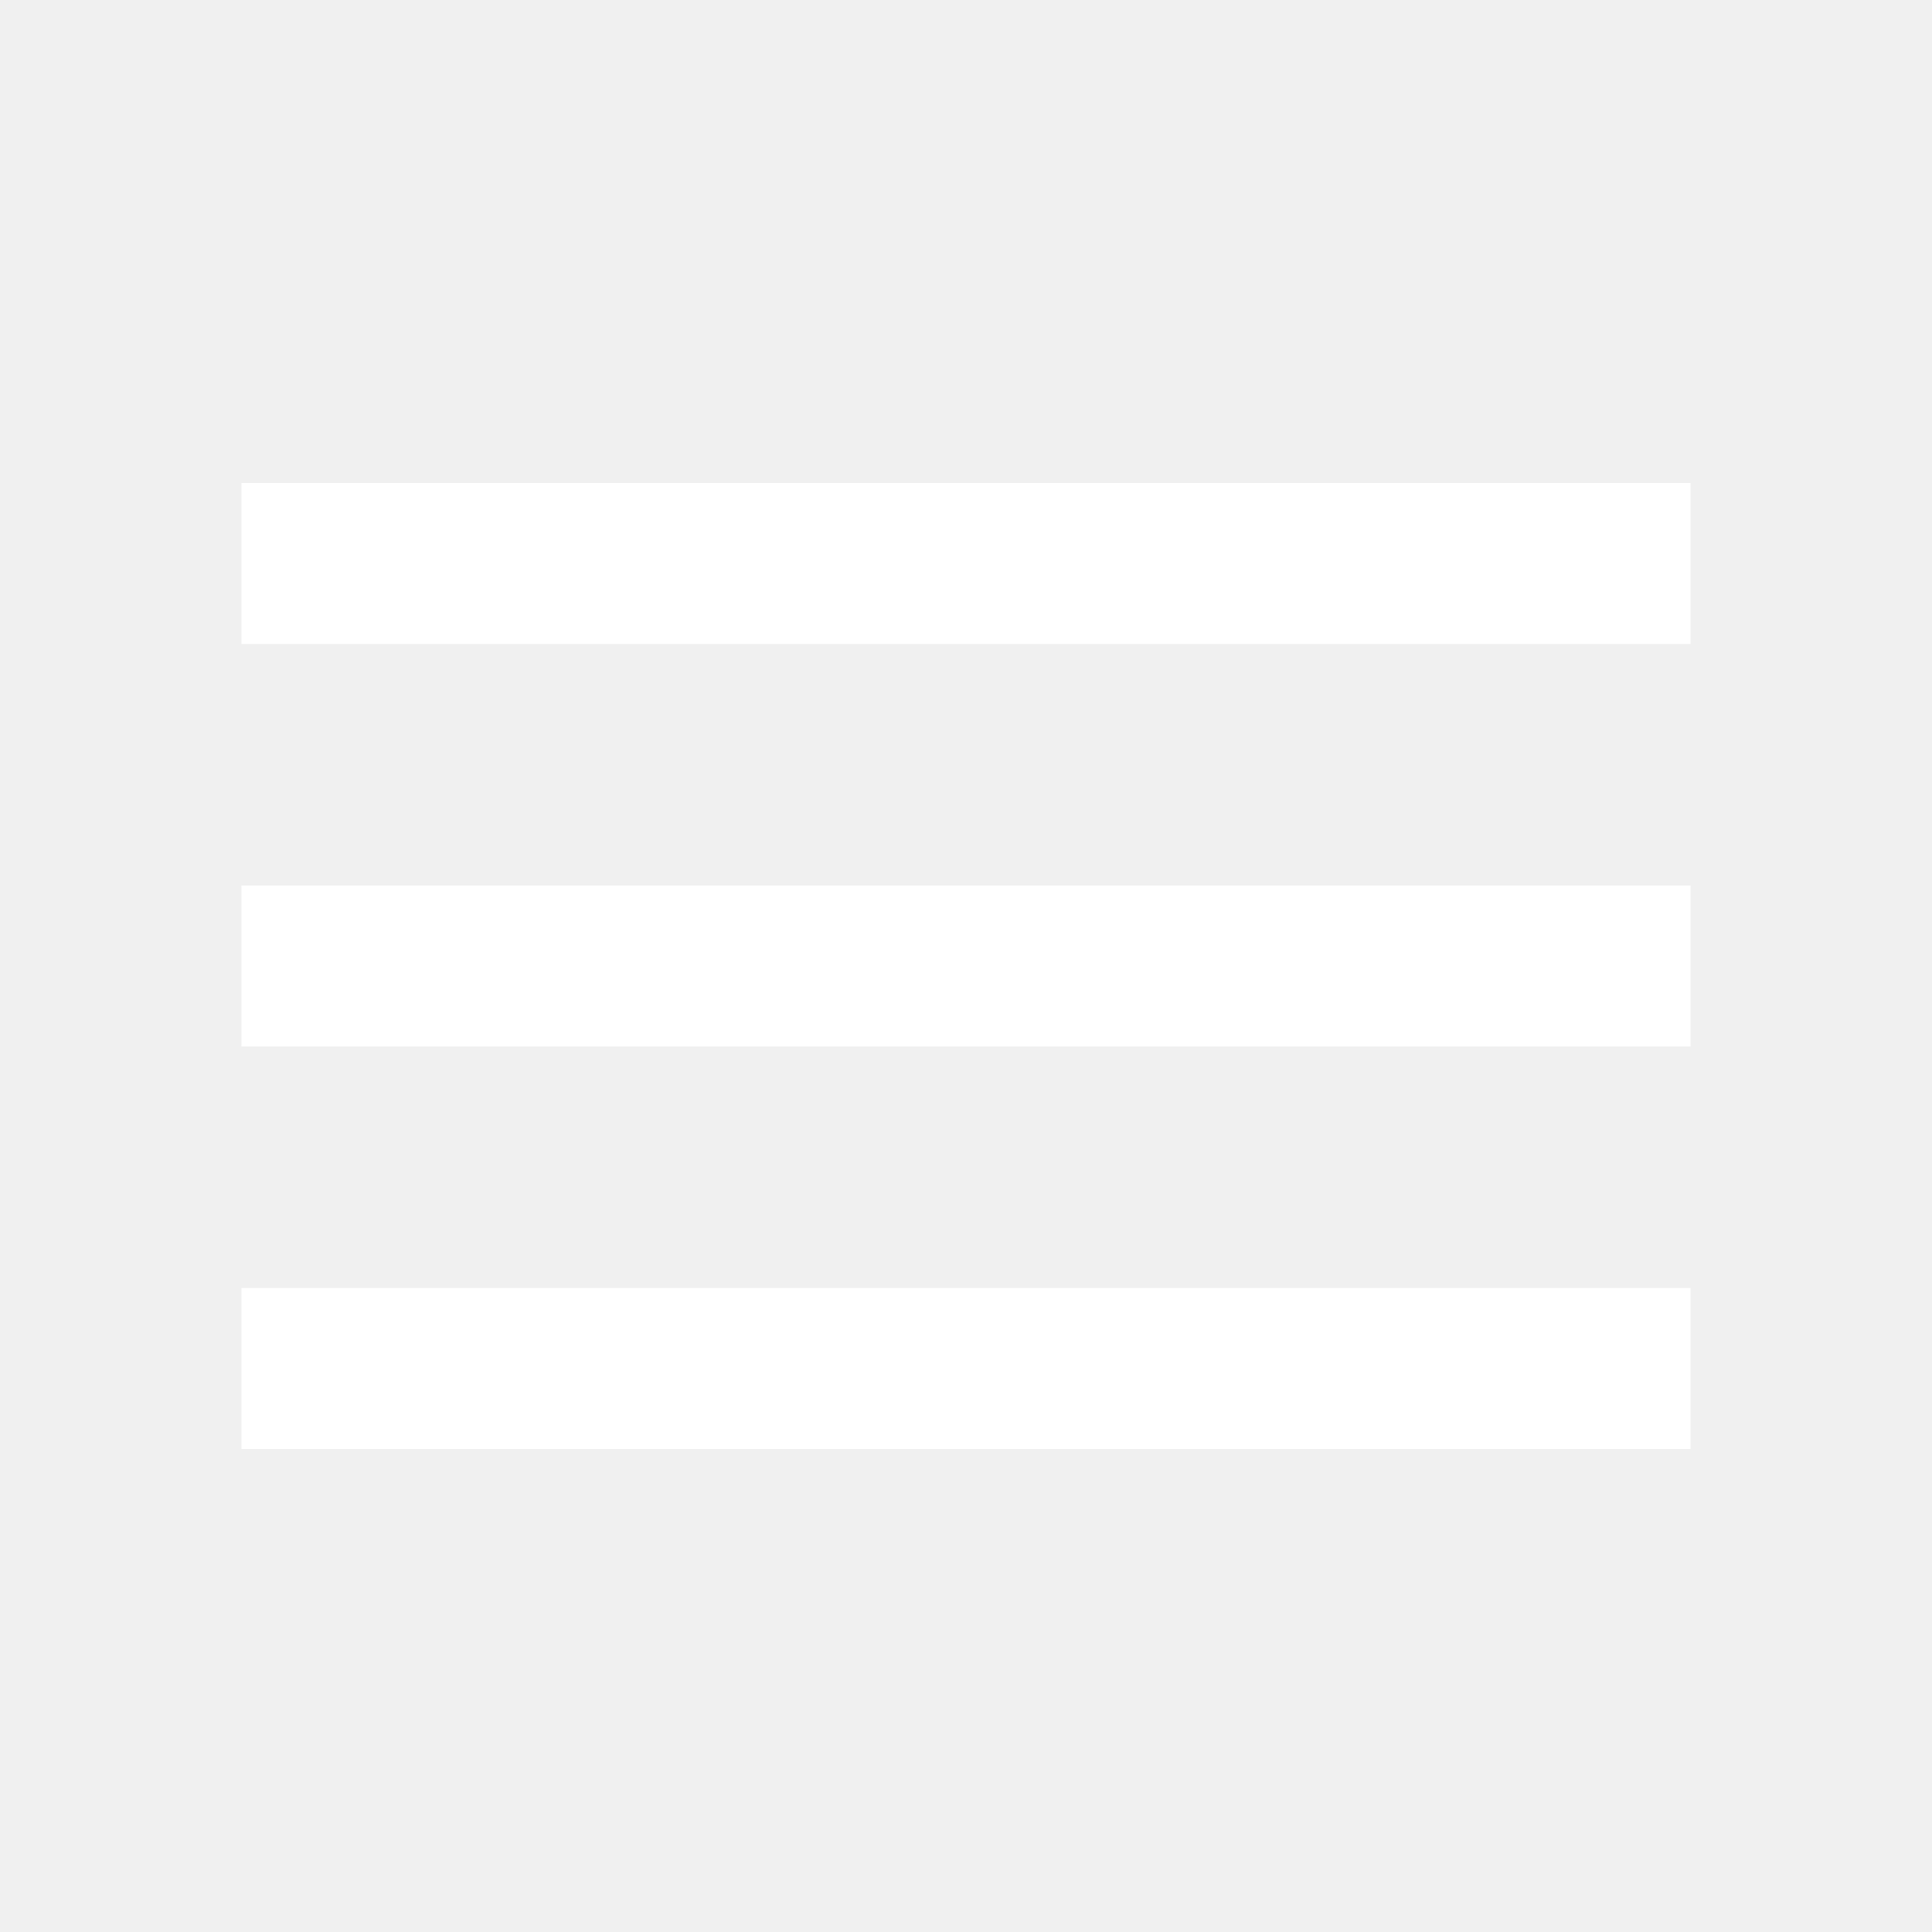
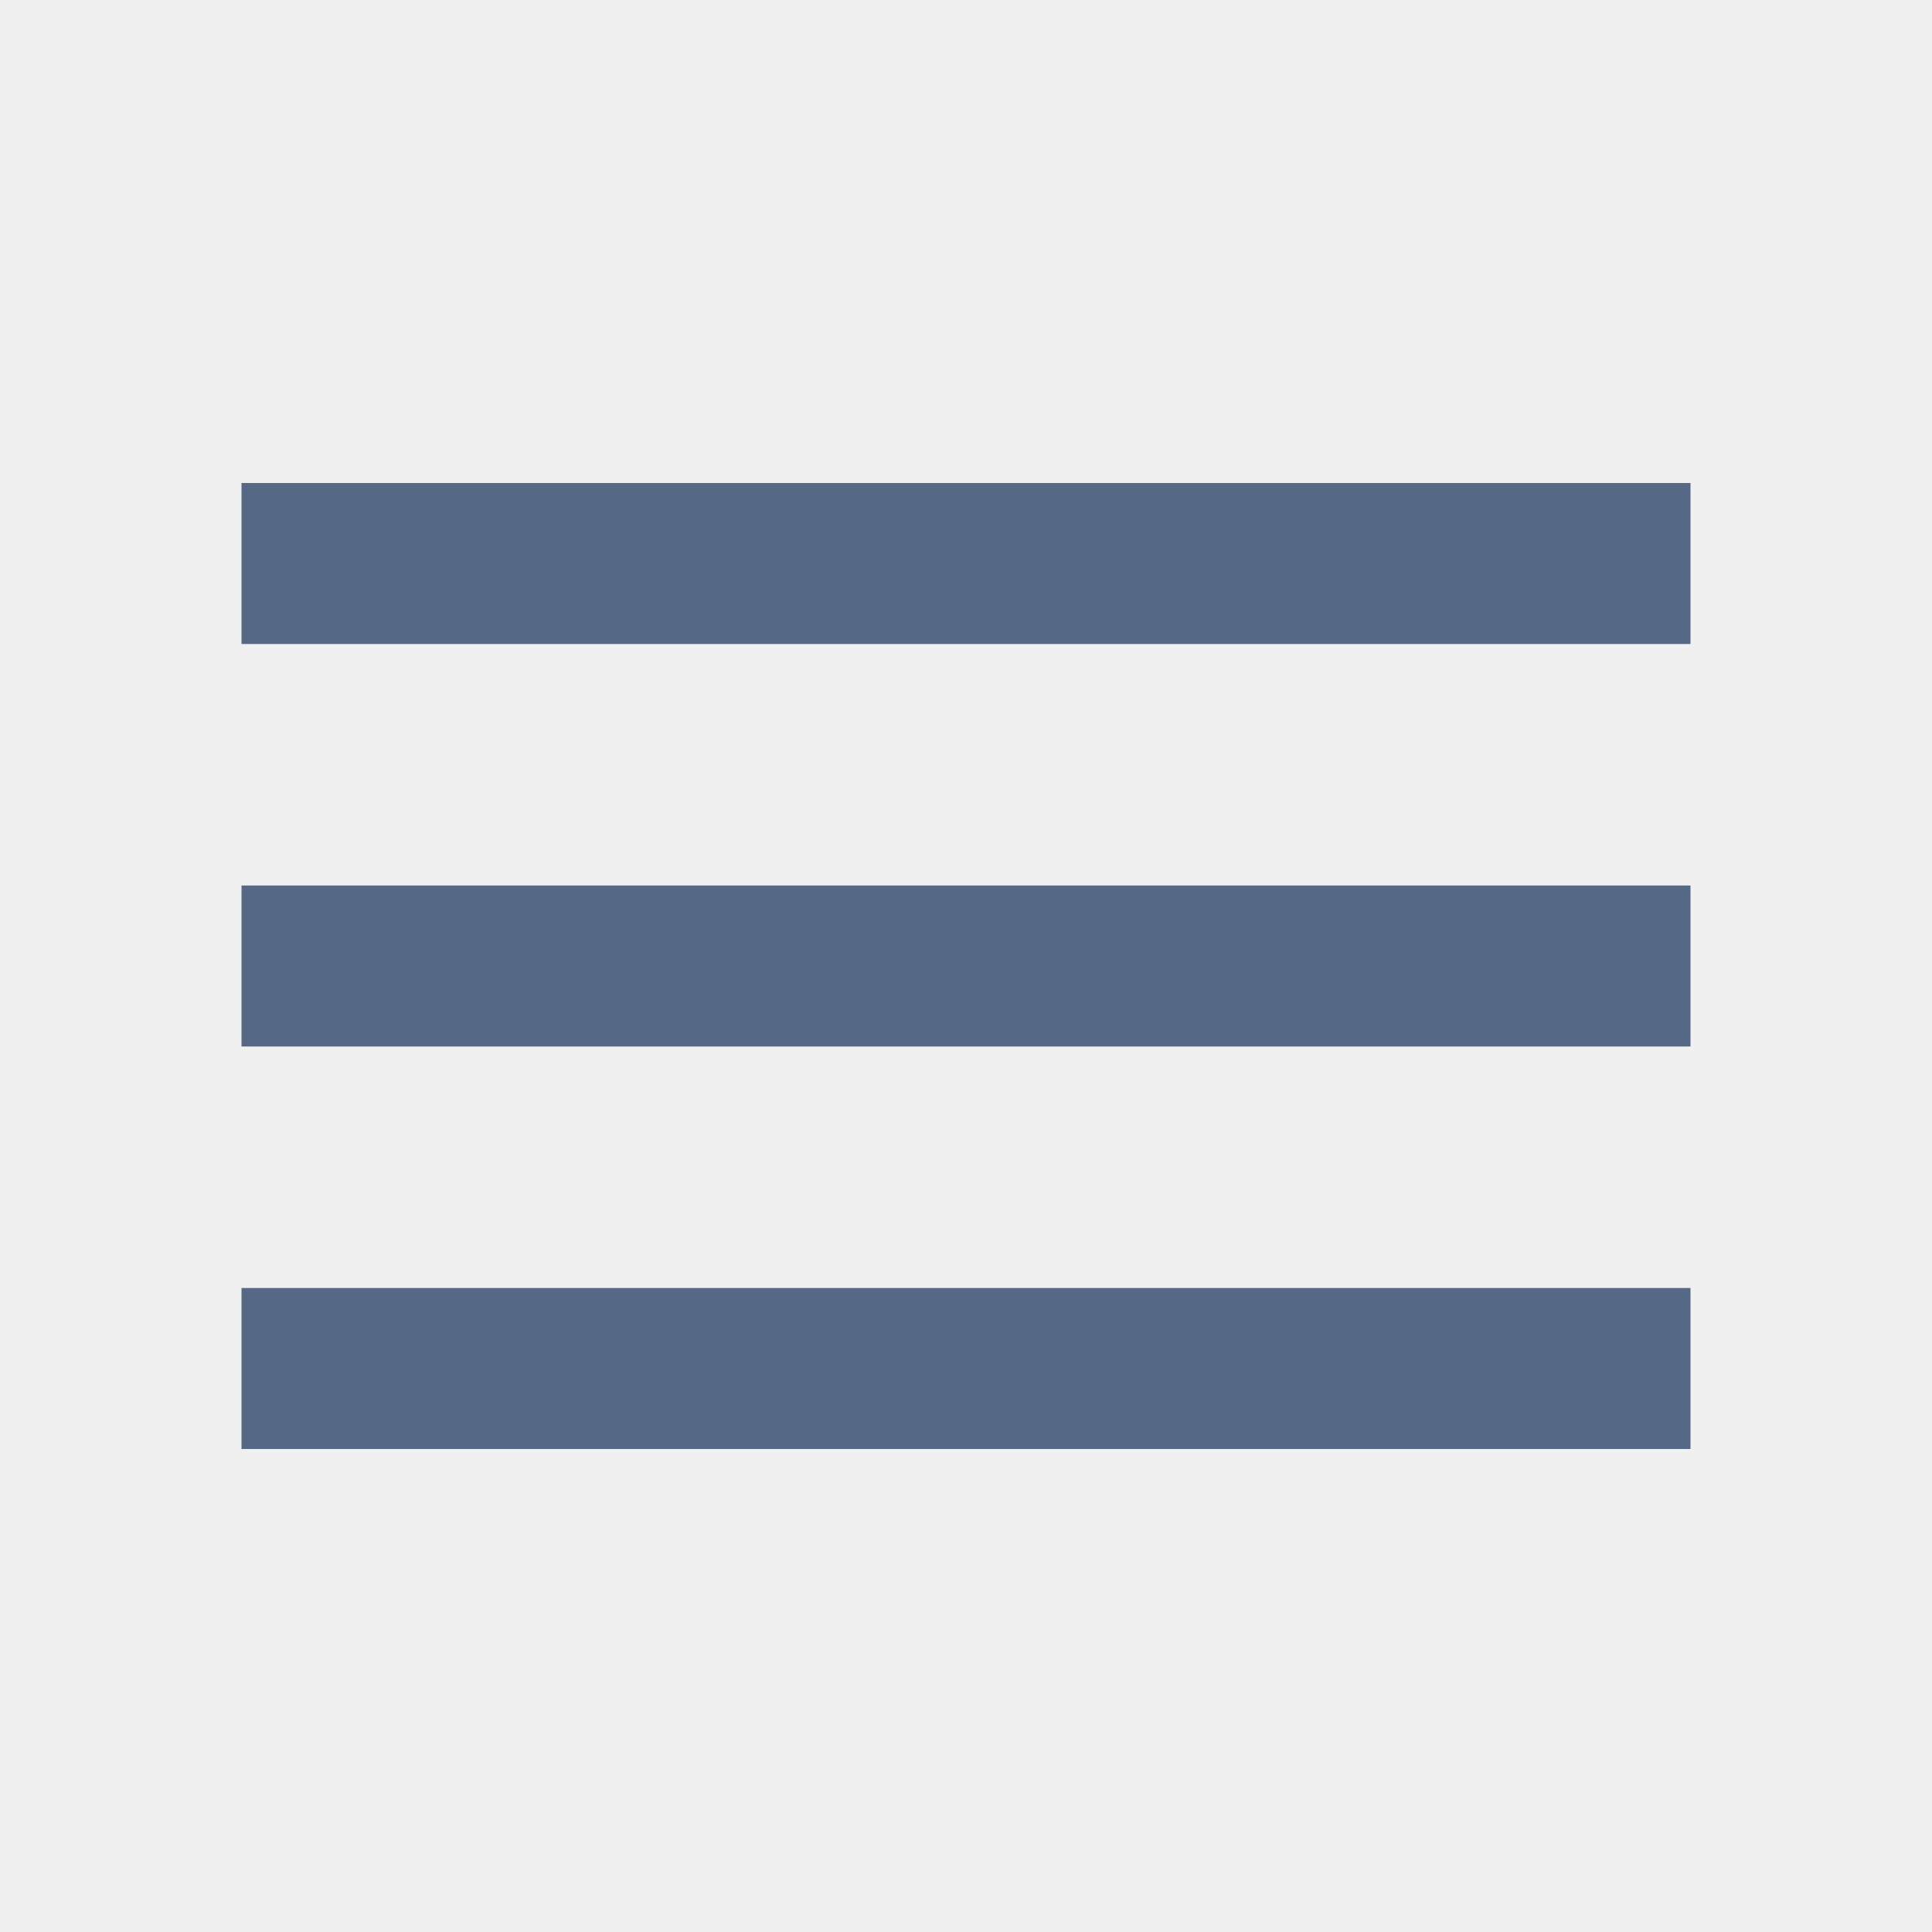
- <svg xmlns="http://www.w3.org/2000/svg" height="24px" viewBox="0 0 24 24" width="24px" fill="#FFFFFF">
+ <svg xmlns="http://www.w3.org/2000/svg" height="24px" viewBox="0 0 24 24" width="24px" fill="#556987">
  <path d="M0 0h24v24H0z" fill="none" />
  <path d="M3 18h18v-2H3v2zm0-5h18v-2H3v2zm0-7v2h18V6H3z" />
</svg>
